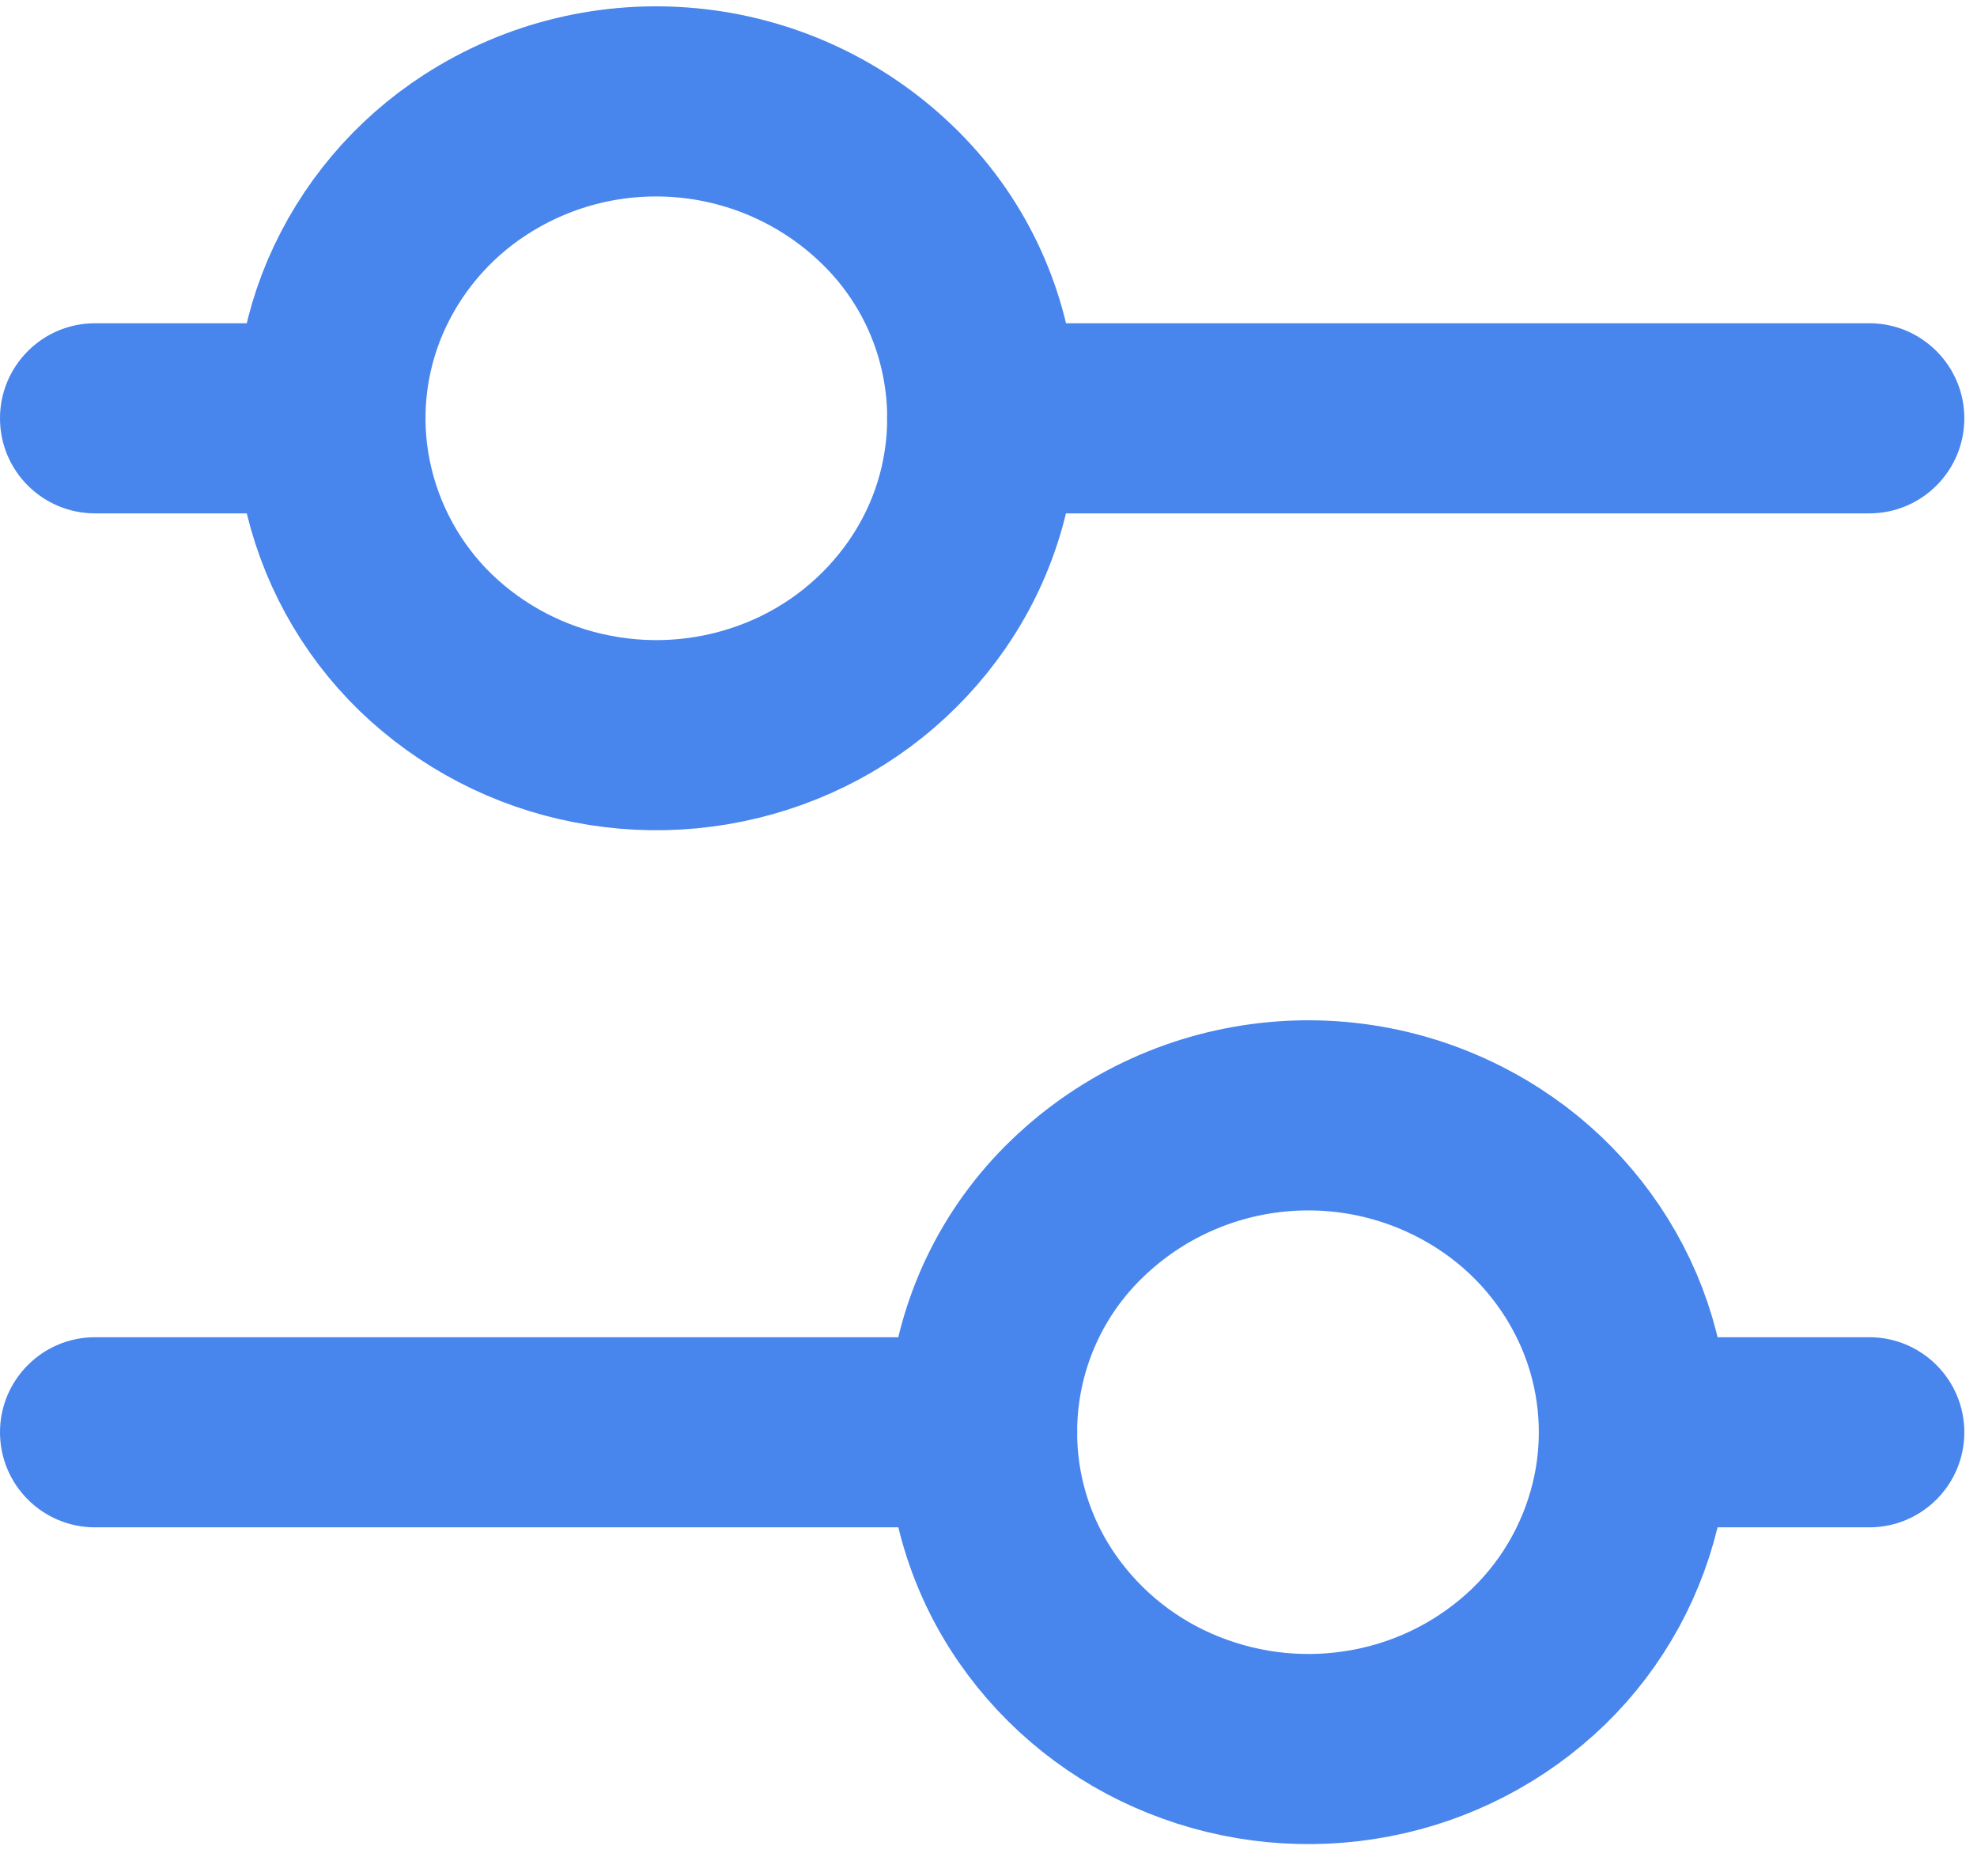
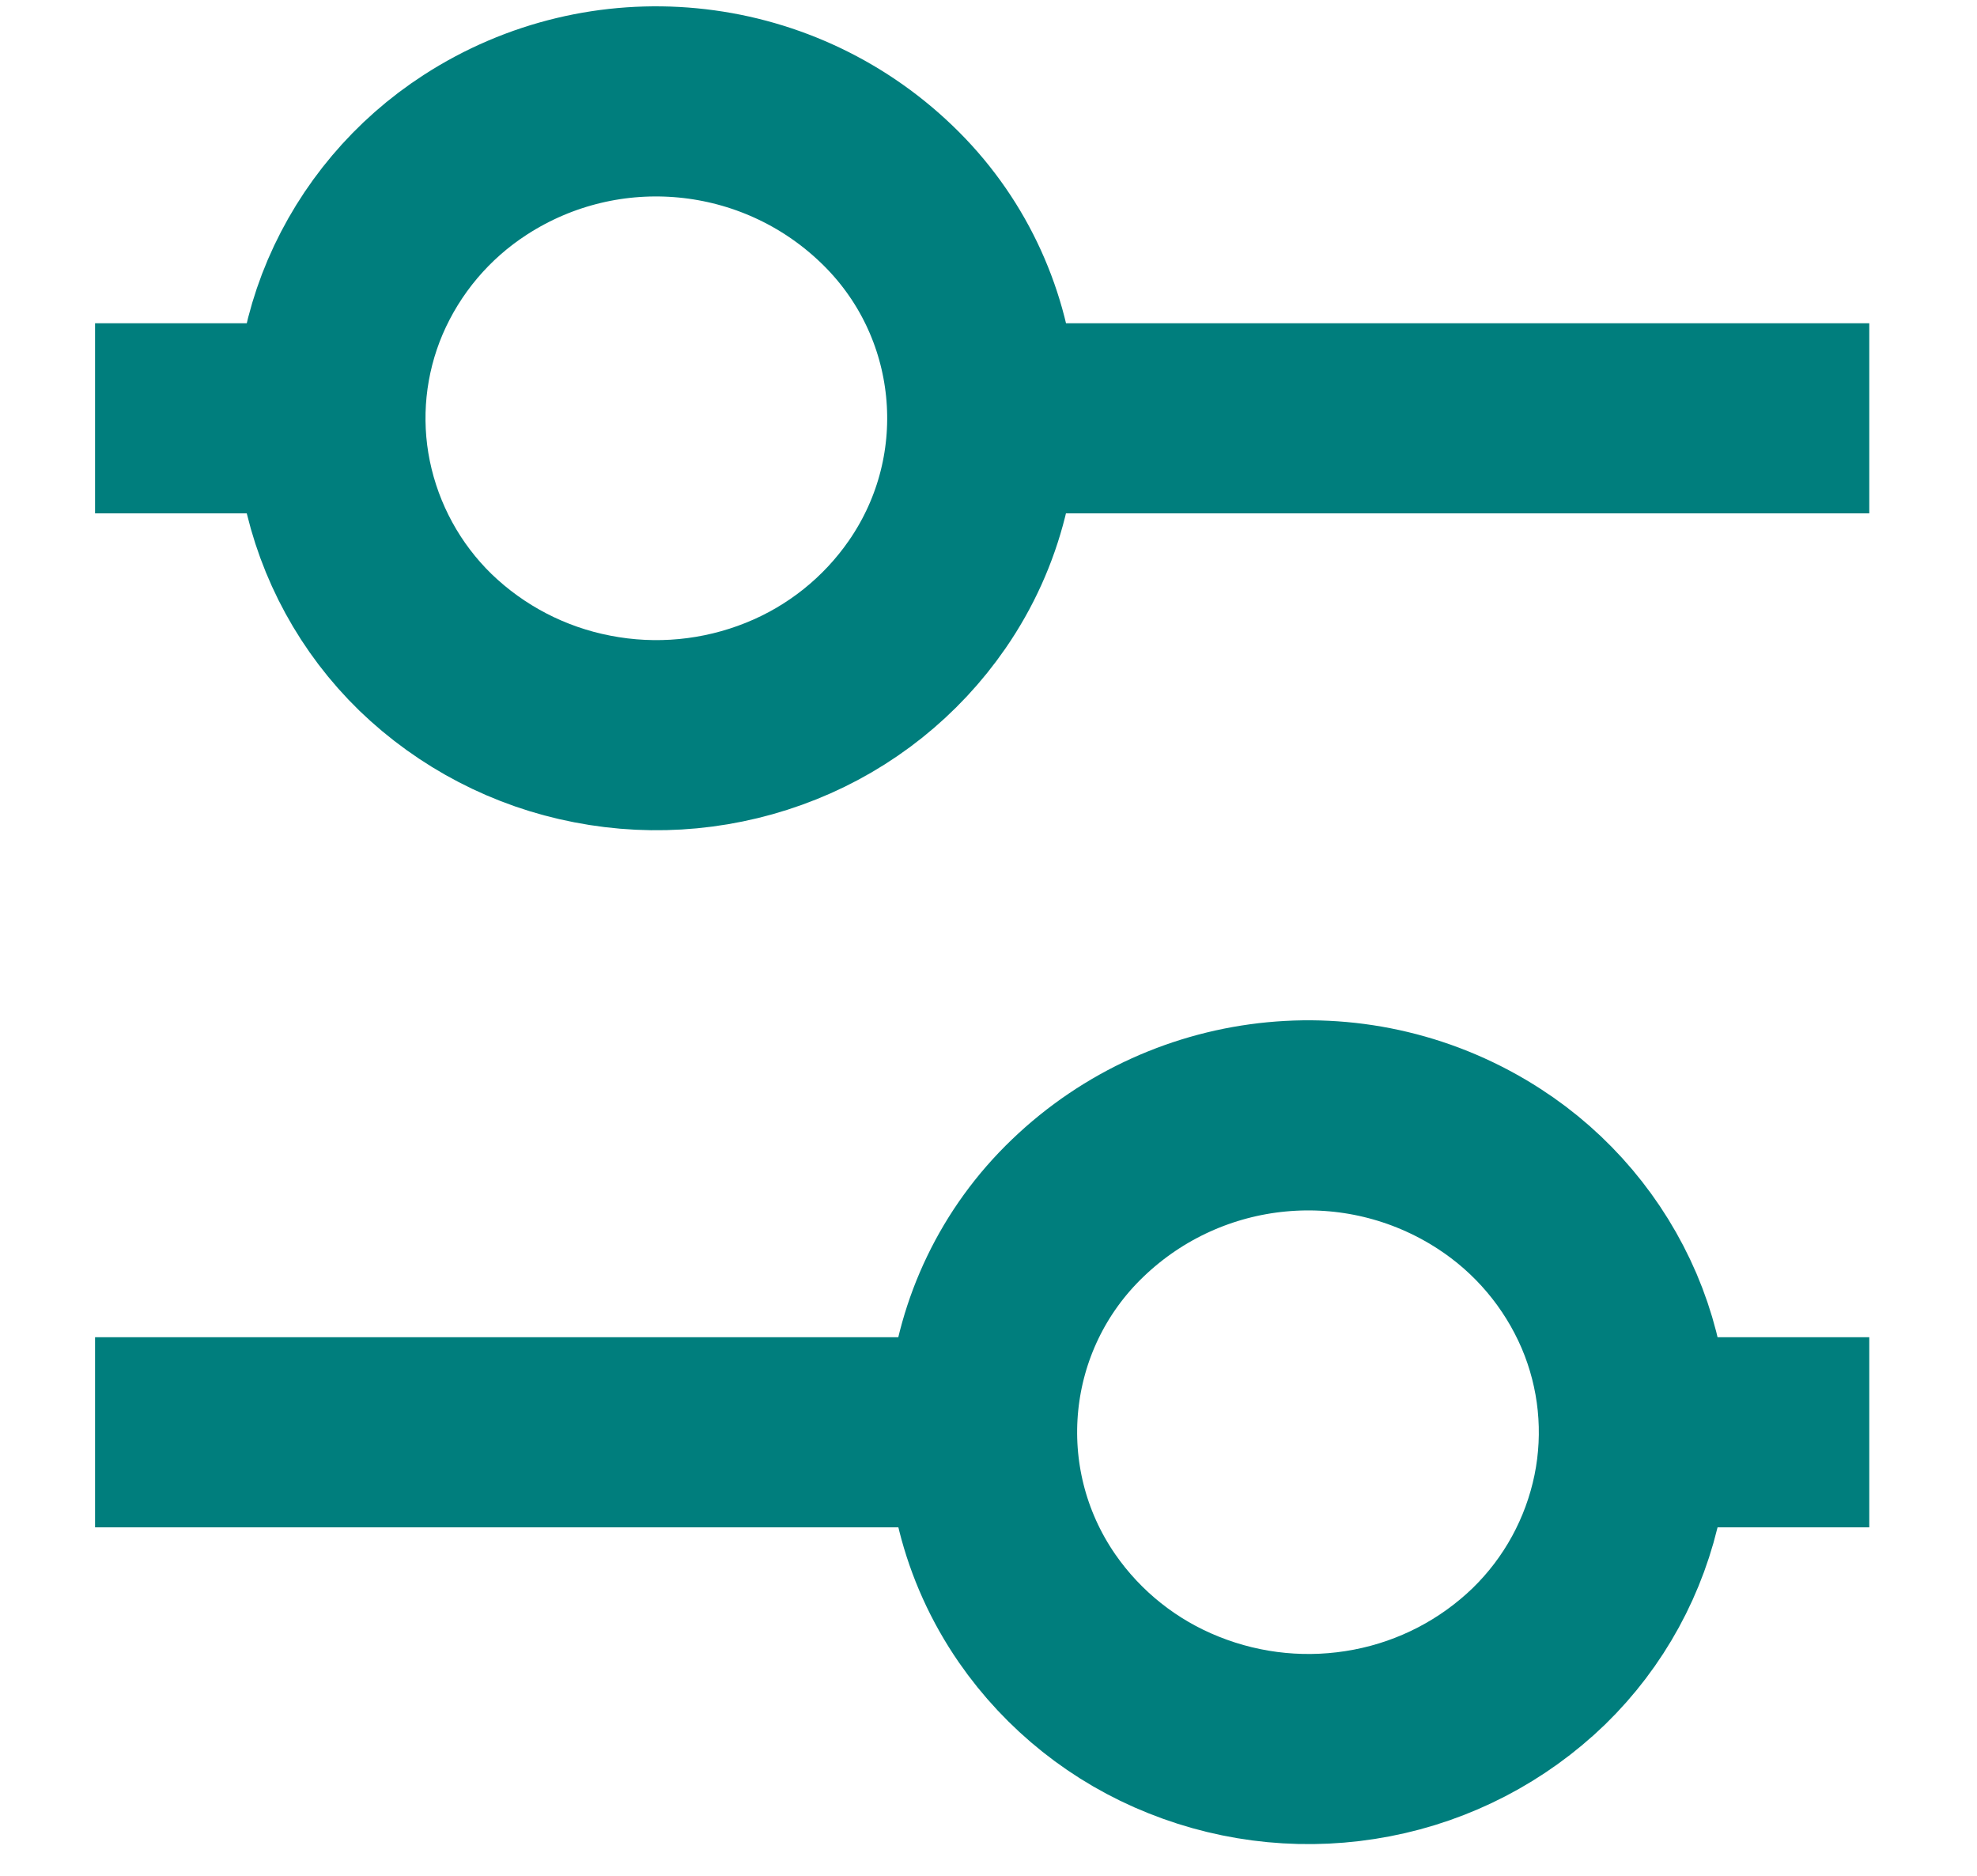
<svg xmlns="http://www.w3.org/2000/svg" width="39" height="37" viewBox="0 0 39 37" fill="none">
-   <g id="Group 123">
-     <path id="Vector" fill-rule="evenodd" clip-rule="evenodd" d="M18.292 11.724C19.999 9.253 19.66 5.909 17.492 3.831C15.295 1.72 11.933 1.398 9.375 3.054C8.325 3.733 7.5 4.709 7.007 5.859C6.522 6.997 6.394 8.256 6.642 9.469C6.892 10.687 7.501 11.802 8.392 12.669C9.3 13.546 10.445 14.141 11.685 14.379C12.934 14.623 14.226 14.5 15.407 14.026C16.574 13.559 17.578 12.758 18.292 11.724Z" stroke="#4885ED" stroke-width="3.75" stroke-linecap="round" stroke-linejoin="round" />
-     <path id="Vector_2" fill-rule="evenodd" clip-rule="evenodd" d="M20.458 31.724C18.751 29.253 19.09 25.909 21.258 23.831C23.455 21.72 26.817 21.398 29.375 23.054C30.426 23.733 31.25 24.709 31.743 25.859C32.228 26.997 32.356 28.256 32.108 29.469C31.858 30.687 31.249 31.802 30.358 32.669C29.45 33.547 28.305 34.141 27.065 34.379C25.818 34.62 24.529 34.497 23.35 34.024C22.181 33.559 21.174 32.758 20.458 31.724Z" stroke="#4885ED" stroke-width="3.75" stroke-linecap="round" stroke-linejoin="round" />
-     <path id="Vector_3" d="M19.375 6.376C18.34 6.376 17.5 7.216 17.5 8.251C17.5 9.287 18.34 10.126 19.375 10.126V6.376ZM36.875 10.126C37.91 10.126 38.75 9.287 38.75 8.251C38.75 7.216 37.91 6.376 36.875 6.376V10.126ZM6.518 10.126C7.553 10.126 8.393 9.287 8.393 8.251C8.393 7.216 7.553 6.376 6.518 6.376V10.126ZM1.875 6.376C0.839 6.376 0 7.216 0 8.251C0 9.287 0.839 10.126 1.875 10.126V6.376ZM19.375 30.126C20.41 30.126 21.25 29.287 21.25 28.251C21.25 27.216 20.41 26.376 19.375 26.376V30.126ZM1.875 26.376C0.839 26.376 0 27.216 0 28.251C0 29.287 0.839 30.126 1.875 30.126V26.376ZM32.233 26.376C31.197 26.376 30.358 27.216 30.358 28.251C30.358 29.287 31.197 30.126 32.233 30.126V26.376ZM36.875 30.126C37.91 30.126 38.75 29.287 38.75 28.251C38.75 27.216 37.91 26.376 36.875 26.376V30.126ZM19.375 10.126H36.875V6.376H19.375V10.126ZM6.518 6.376H1.875V10.126H6.518V6.376ZM19.375 26.376H1.875V30.126H19.375V26.376ZM32.233 30.126H36.875V26.376H32.233V30.126Z" fill="#4885ED" />
-   </g>
+   <path fill-rule="evenodd" clip-rule="evenodd" d="M18.292 11.724C19.999 9.253 19.66 5.909 17.492 3.831C15.295 1.72 11.933 1.398 9.375 3.054C8.325 3.733 7.5 4.709 7.007 5.859C6.522 6.997 6.394 8.256 6.642 9.469C6.892 10.687 7.501 11.802 8.392 12.669C9.3 13.546 10.445 14.141 11.685 14.379C12.934 14.623 14.226 14.5 15.407 14.026C16.574 13.559 17.578 12.758 18.292 11.724Z" stroke="#007E7D" stroke-width="3.75" stroke-linecap="round" stroke-linejoin="round" />
+   <path fill-rule="evenodd" clip-rule="evenodd" d="M20.458 31.724C18.751 29.253 19.09 25.909 21.258 23.831C23.455 21.72 26.817 21.398 29.375 23.054C30.426 23.733 31.25 24.709 31.743 25.859C32.228 26.997 32.356 28.256 32.108 29.469C31.858 30.687 31.249 31.802 30.358 32.669C29.45 33.547 28.305 34.141 27.065 34.379C25.818 34.62 24.529 34.497 23.35 34.024C22.181 33.559 21.174 32.758 20.458 31.724Z" stroke="#007E7D" stroke-width="3.75" stroke-linecap="round" stroke-linejoin="round" />
+   <path d="M20.625 8.876V7.626H35.625V8.876H20.625ZM5.268 7.626V8.876H3.125V7.626H5.268ZM18.125 27.626V28.876H3.125V27.626H18.125ZM33.483 28.876V27.626H35.625V28.876H33.483Z" fill="#4885ED" stroke="#007E7D" stroke-width="2.5" />
</svg>
